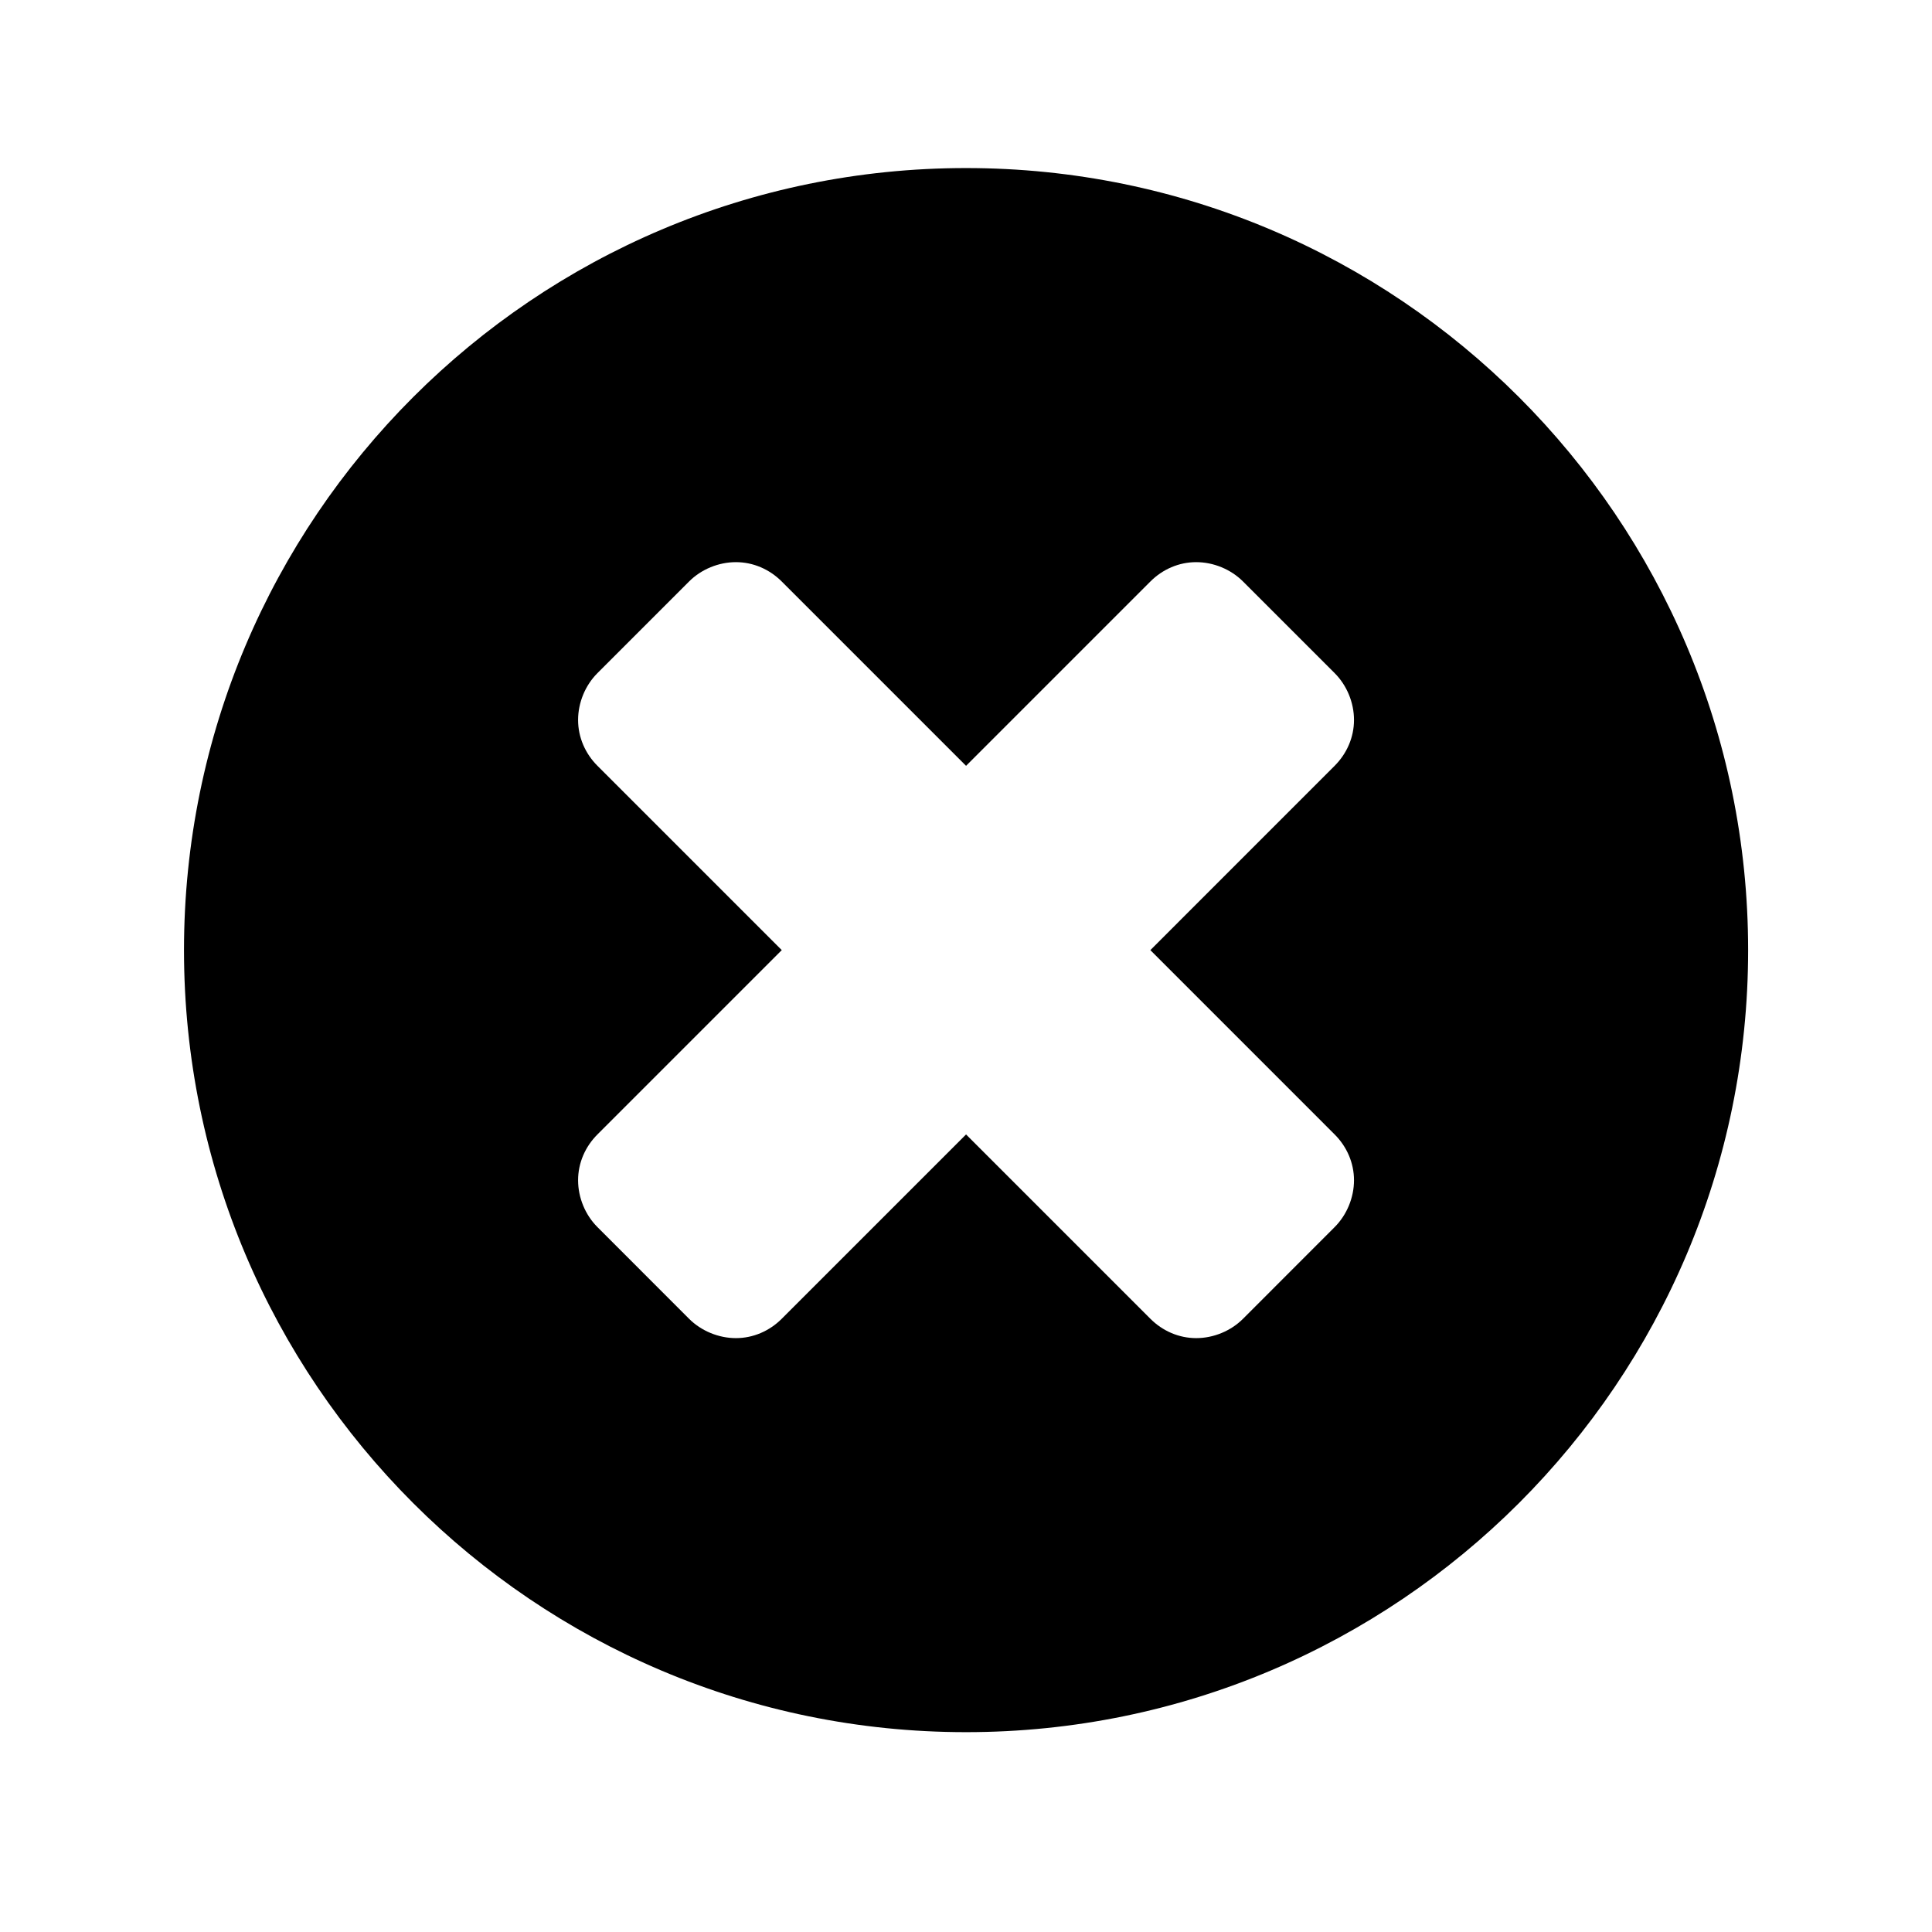
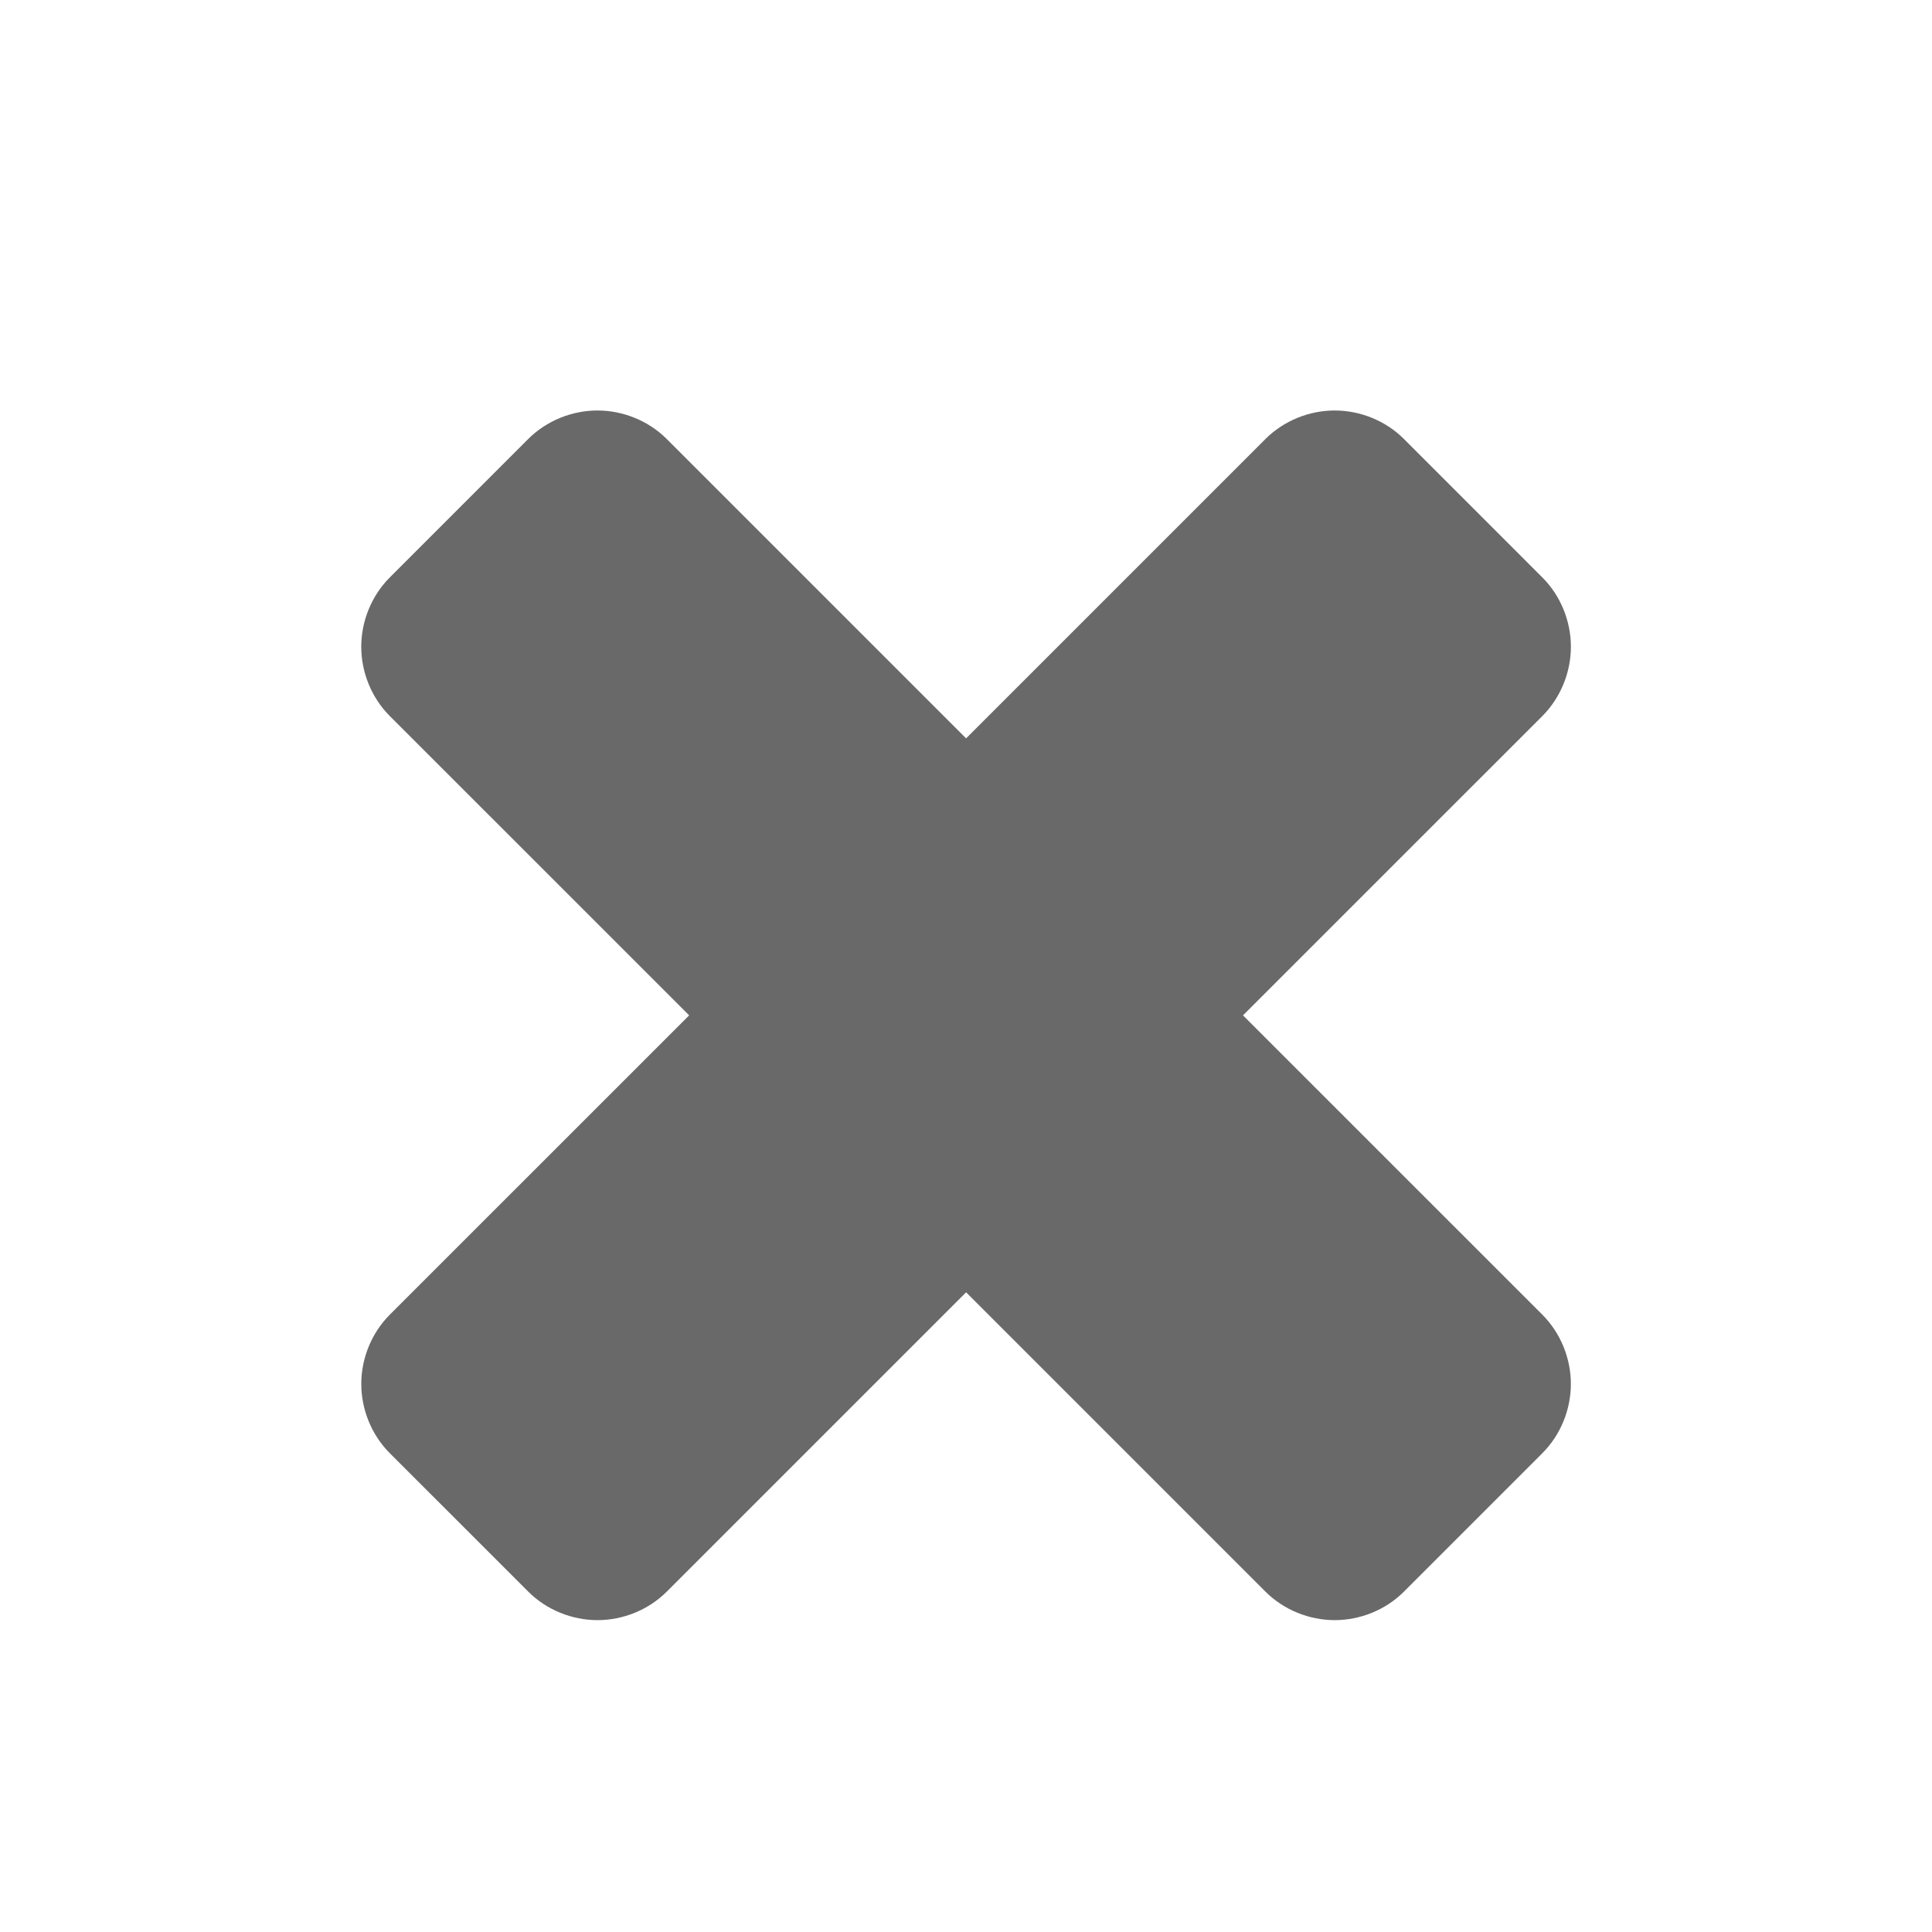
<svg xmlns="http://www.w3.org/2000/svg" version="1.1" width="64" height="64" viewBox="0 0 64 64">
-   <path d="M32.002 57.38c-14.302 0-25.907-11.603-25.907-25.906s11.604-25.907 25.907-25.907c14.302 0 25.907 11.604 25.907 25.907s-11.604 25.906-25.907 25.906zM44.212 37.58l-6.105-6.106 6.105-6.106c0.404-0.405 0.641-0.944 0.641-1.518s-0.236-1.148-0.641-1.552l-3.035-3.035c-0.404-0.405-0.979-0.641-1.552-0.641s-1.113 0.236-1.517 0.641l-6.106 6.106-6.106-6.106c-0.405-0.405-0.944-0.641-1.518-0.641-0.574 0-1.148 0.236-1.552 0.641l-3.035 3.035c-0.405 0.405-0.641 0.979-0.641 1.552s0.236 1.113 0.641 1.518l6.106 6.106-6.106 6.106c-0.405 0.404-0.641 0.944-0.641 1.517 0 0.574 0.236 1.148 0.641 1.552l3.035 3.037c0.405 0.404 0.979 0.641 1.552 0.641s1.113-0.236 1.518-0.641l6.106-6.106 6.106 6.106c0.404 0.404 0.944 0.641 1.517 0.641 0.574 0 1.148-0.236 1.552-0.641l3.035-3.037c0.404-0.404 0.641-0.978 0.641-1.552 0-0.572-0.236-1.113-0.641-1.517z" fill="#000000" />
+   <path d="M51.094 48.138l-4.587 4.587c-0.607 0.608-1.451 0.944-2.293 0.944-0.843 0-1.686-0.337-2.294-0.944l-9.917-9.916-9.916 9.916c-0.607 0.608-1.451 0.944-2.294 0.944s-1.686-0.336-2.293-0.944l-4.588-4.587c-0.607-0.607-0.944-1.451-0.944-2.294 0-0.843 0.337-1.685 0.944-2.293l9.917-9.916-9.918-9.917c-0.607-0.607-0.944-1.451-0.944-2.294s0.337-1.686 0.944-2.294l4.587-4.588c0.607-0.607 1.451-0.944 2.294-0.944s1.686 0.337 2.294 0.944l9.917 9.917 9.917-9.917c0.608-0.607 1.451-0.944 2.294-0.944 0.843 0 1.686 0.337 2.293 0.944l4.587 4.588c0.607 0.607 0.944 1.451 0.944 2.294s-0.338 1.686-0.944 2.294l-9.918 9.917 9.917 9.916c0.607 0.608 0.944 1.451 0.944 2.293 0.001 0.843-0.337 1.688-0.944 2.294z" fill="#696969" />
</svg>
